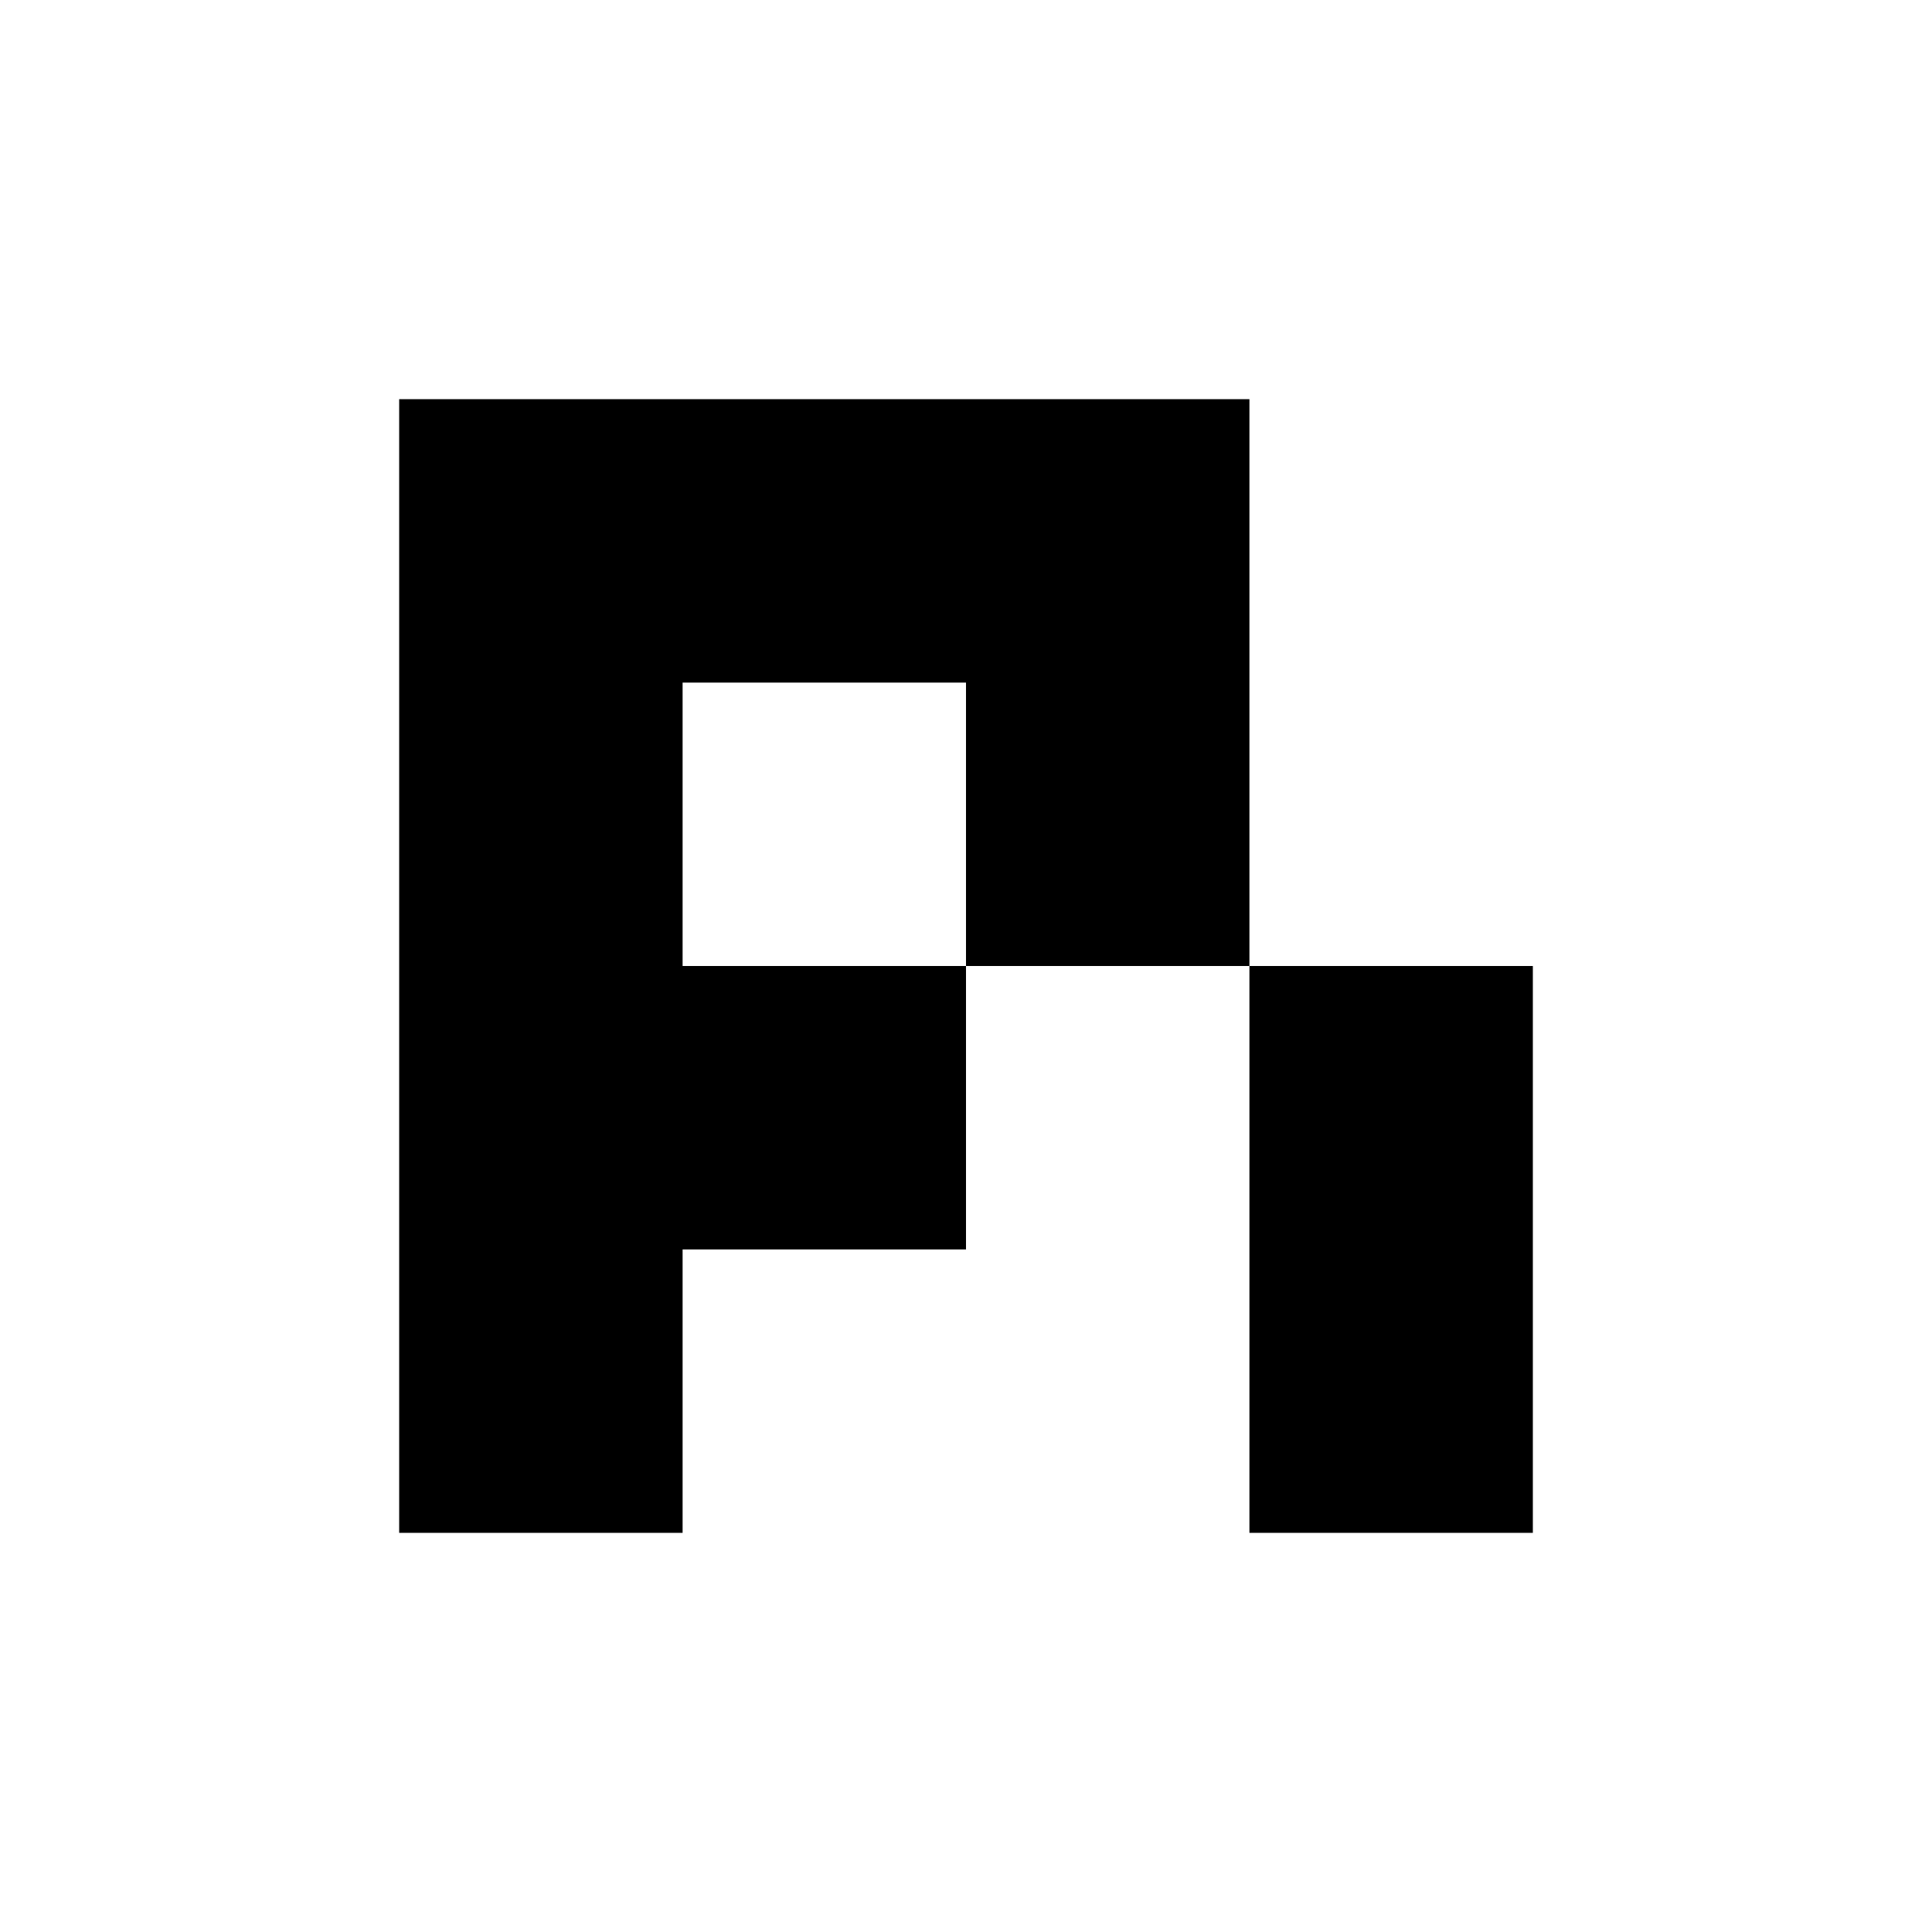
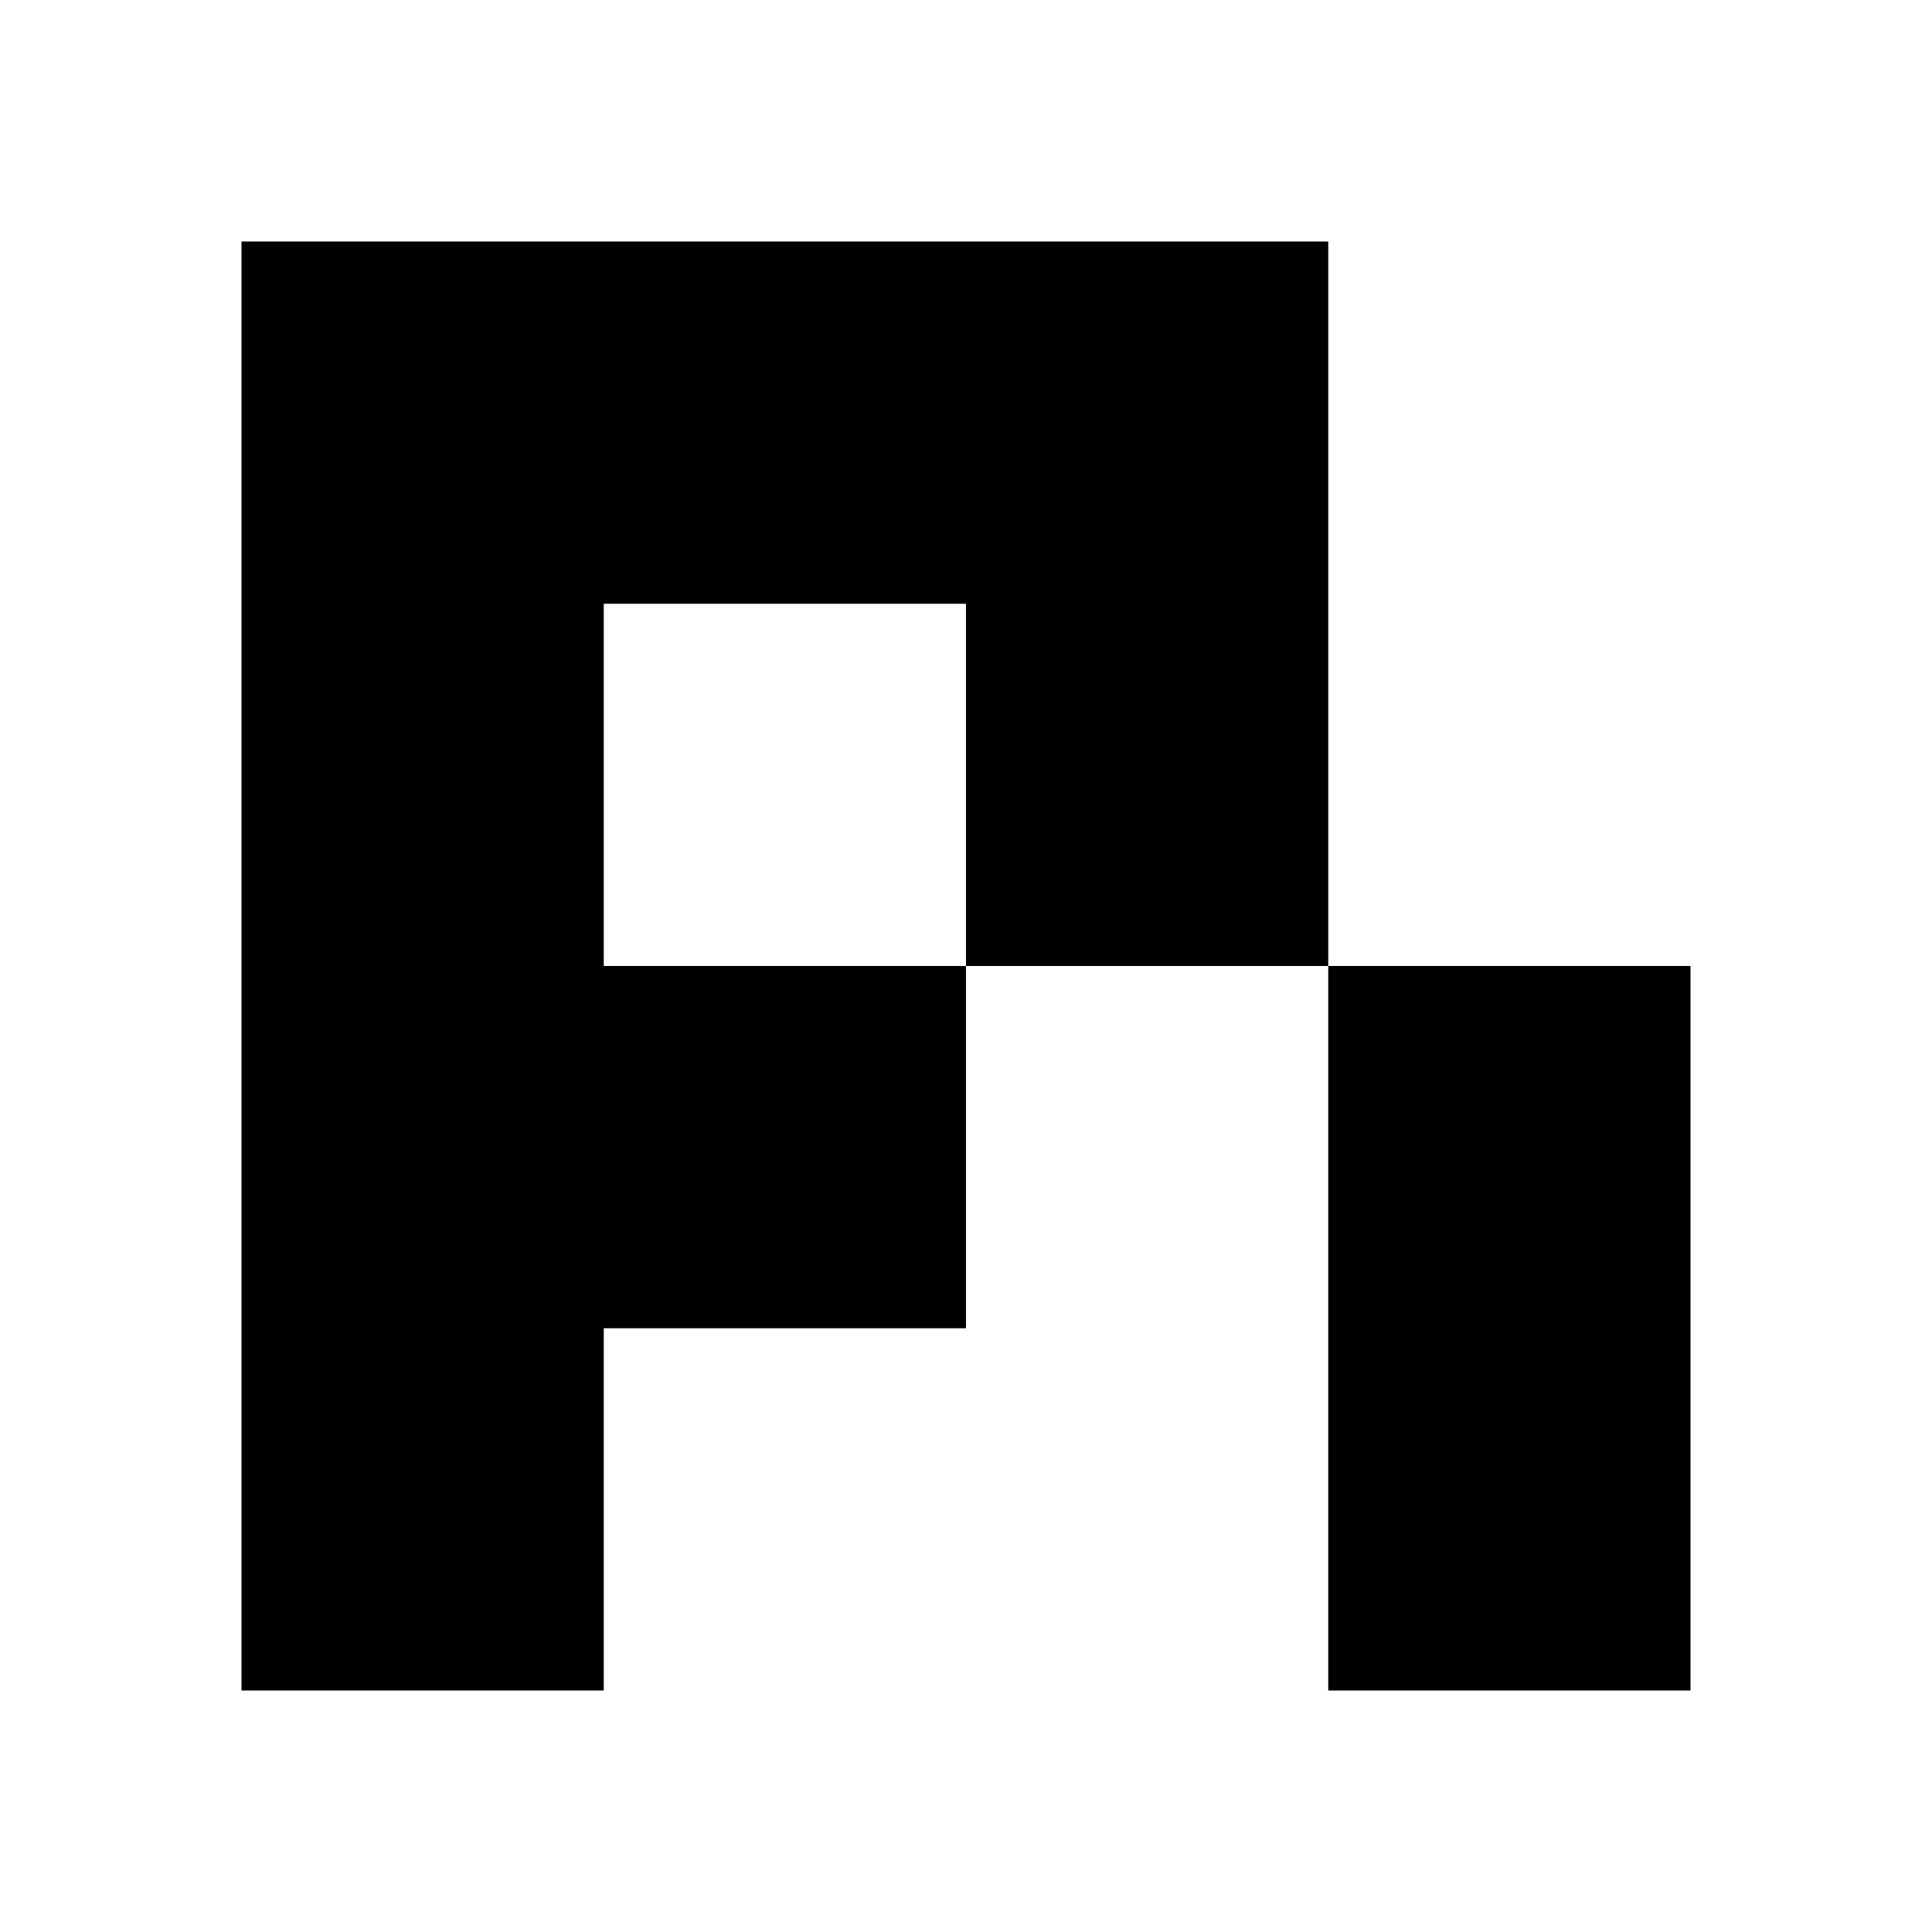
- <svg xmlns="http://www.w3.org/2000/svg" viewBox="0 0 800 800">
+ <svg xmlns="http://www.w3.org/2000/svg" viewBox="87.05 87.05 625.91 625.91">
  <style>
    .logo-mark { fill: #000; }
  </style>
  <path class="logo-mark" fill-rule="evenodd" d="     M165.29 165.29     H517.36     V400     H400     V517.36     H282.65     V634.72     H165.29     Z     M282.65 282.65     V400     H400     V282.65     Z   " />
  <path class="logo-mark" d="M517.36 400 H634.72 V634.72 H517.36 Z" />
</svg>
